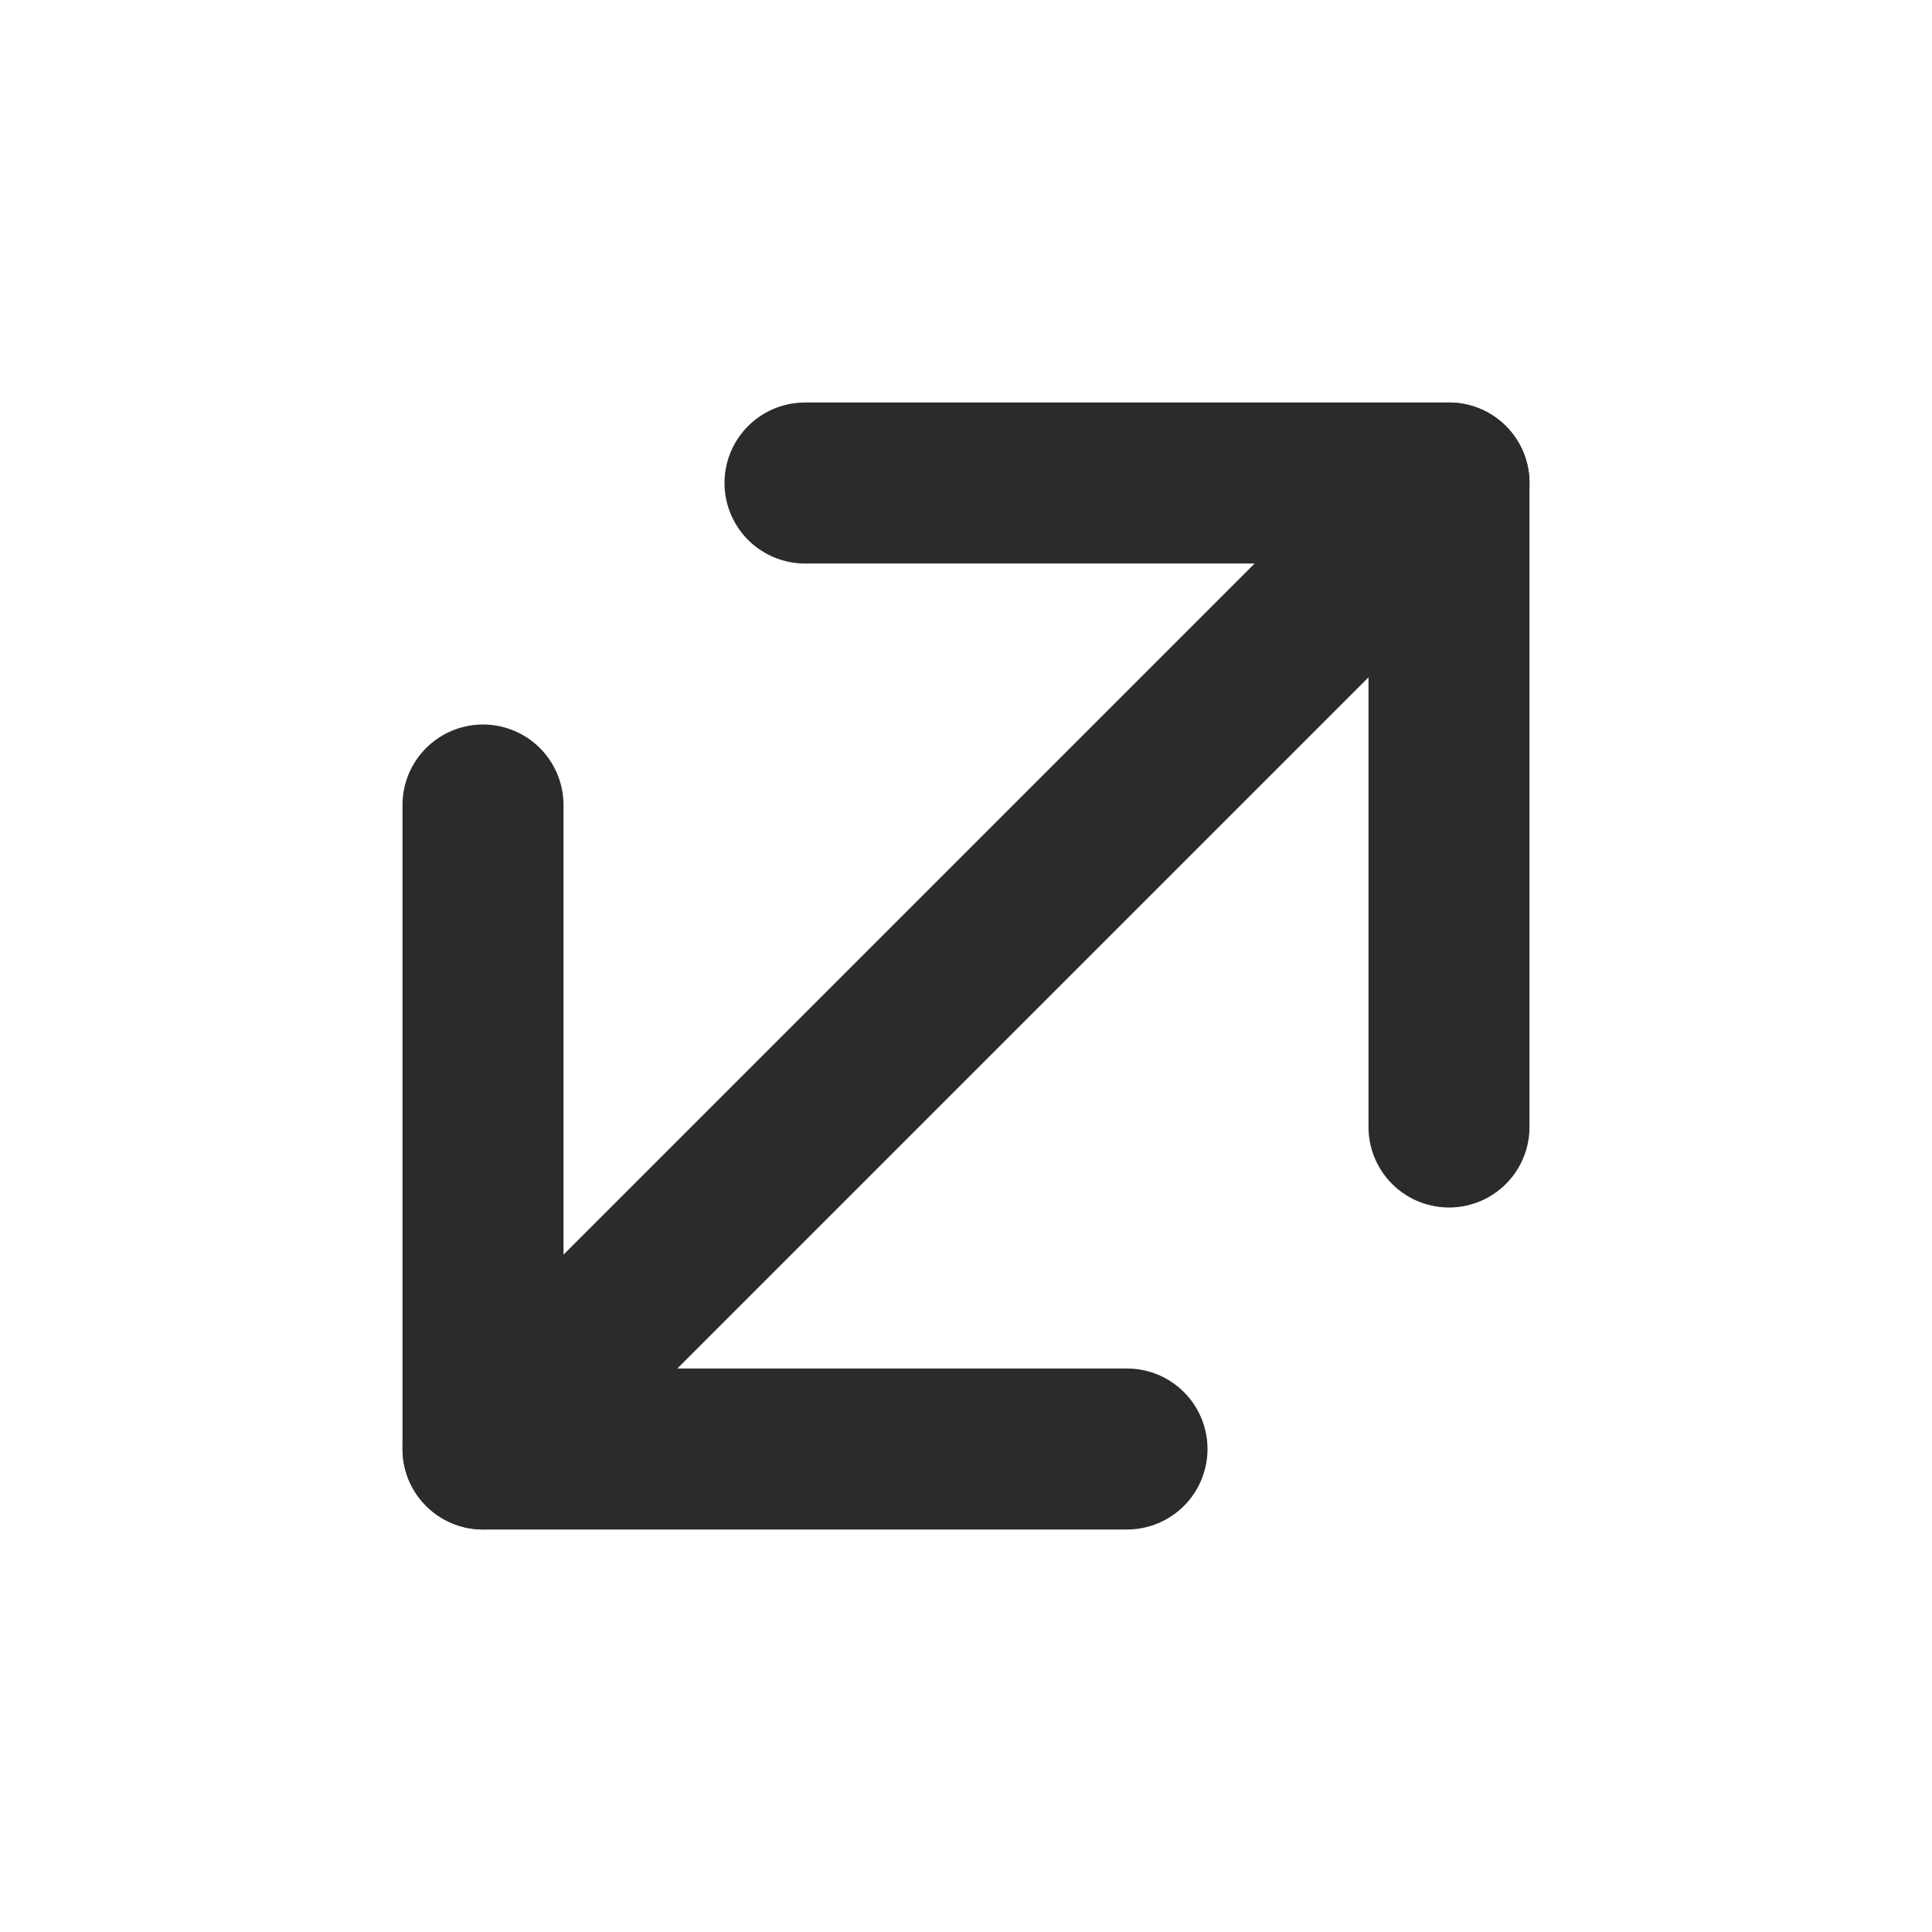
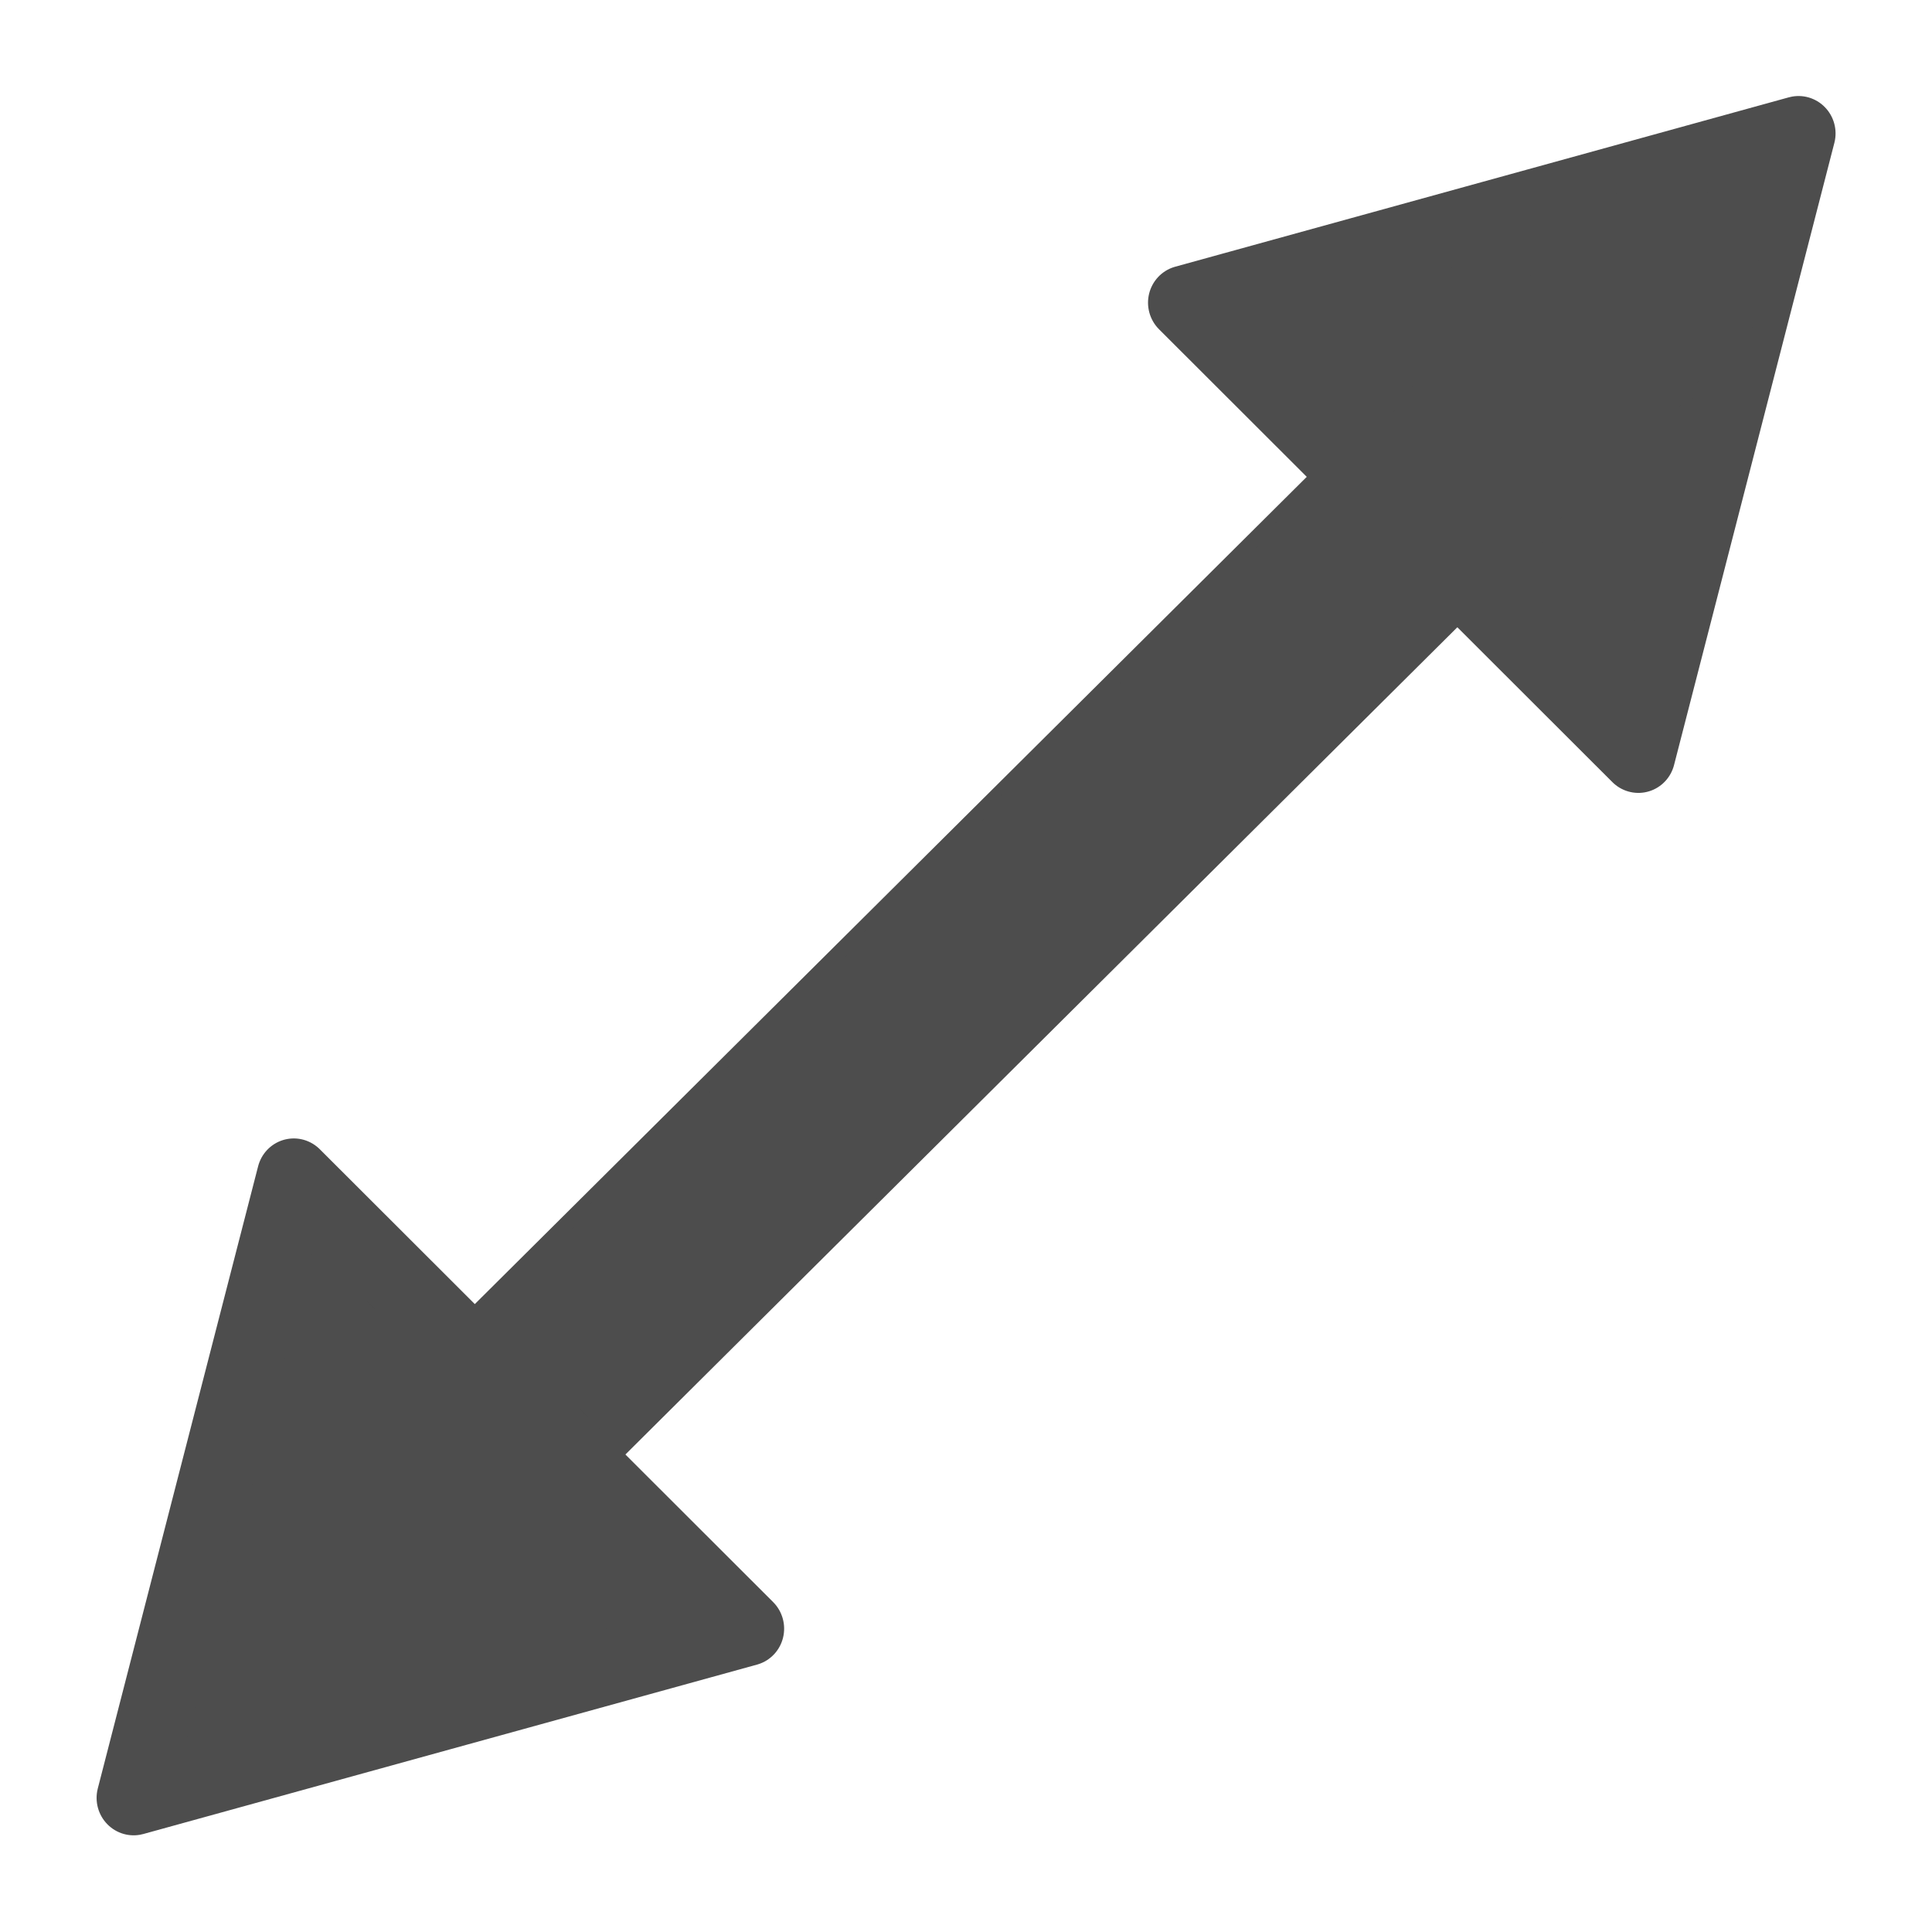
- <svg xmlns="http://www.w3.org/2000/svg" width="24" height="24" viewBox="0 0 24 24" fill="none" stroke="#2b2b2b" stroke-width="2" stroke-linecap="round" stroke-linejoin="round">
-   <line x1="6" y1="18" x2="18" y2="6" />
-   <polyline points="10 6 18 6 18 14" />
-   <polyline points="14 18 6 18 6 10" />
+ <svg xmlns="http://www.w3.org/2000/svg" width="500" height="500" viewBox="0 0 500 500" id="svg2" version="1.1">
+   <defs id="defs4" />
+   <g id="layer1" transform="translate(0,-552.3622)">
+     <g id="g4177" transform="matrix(1.017245,0,0,1.01282,-8.15095,-7.551487)">
+       <g style="fill:#4d4d4d;fill-opacity:1;stroke:#4d4d4d;stroke-opacity:1" transform="matrix(1.009464,0,0,1.012688,14.39244,-26.8996)" id="g4206">
+         <rect style="fill:#4d4d4d;fill-opacity:1;fill-rule:evenodd;stroke:#4d4d4d;stroke-width:1.125px;stroke-linecap:butt;stroke-linejoin:miter;stroke-opacity:1" id="rect3336" width="441.621" height="49.912" x="-648.683" y="719.957" ry="21.913" transform="matrix(0.7086919,-0.7055181,0.6777011,0.7353375,0,0)" />
+         <path style="fill:#4d4d4d;fill-opacity:1;stroke:#4d4d4d;stroke-width:16.55;stroke-linecap:round;stroke-linejoin:round;stroke-miterlimit:4;stroke-dasharray:none;stroke-opacity:1" id="path4204" d="m 120.208,649.816 -62.112,-34.993 61.361,-36.294 61.361,-36.294 0.751,71.287 0.751,71.287 z" transform="matrix(-0.798259,0.8003051,-0.792925,-0.8098015,980.8636,1057.502)" />
+       </g>
+       <g style="fill:#4d4d4d;fill-opacity:1;stroke:#4d4d4d;stroke-opacity:1" transform="matrix(-1.009464,0,0,-1.012688,493.1964,1626.055)" id="g4206-3">
+         <rect style="fill:#4d4d4d;fill-opacity:1;fill-rule:evenodd;stroke:#4d4d4d;stroke-width:1.125px;stroke-linecap:butt;stroke-linejoin:miter;stroke-opacity:1" id="rect3336-6" width="441.621" height="49.912" x="-648.683" y="719.957" ry="21.913" transform="matrix(0.7086919,-0.7055181,0.6777011,0.7353375,0,0)" />
+         <path style="fill:#4d4d4d;fill-opacity:1;stroke:#4d4d4d;stroke-width:16.55;stroke-linecap:round;stroke-linejoin:round;stroke-miterlimit:4;stroke-dasharray:none;stroke-opacity:1" id="path4204-7" d="m 120.208,649.816 -62.112,-34.993 61.361,-36.294 61.361,-36.294 0.751,71.287 0.751,71.287 z" transform="matrix(-0.798259,0.8003051,-0.792925,-0.8098015,980.8636,1057.502)" />
+       </g>
+     </g>
+   </g>
</svg>
